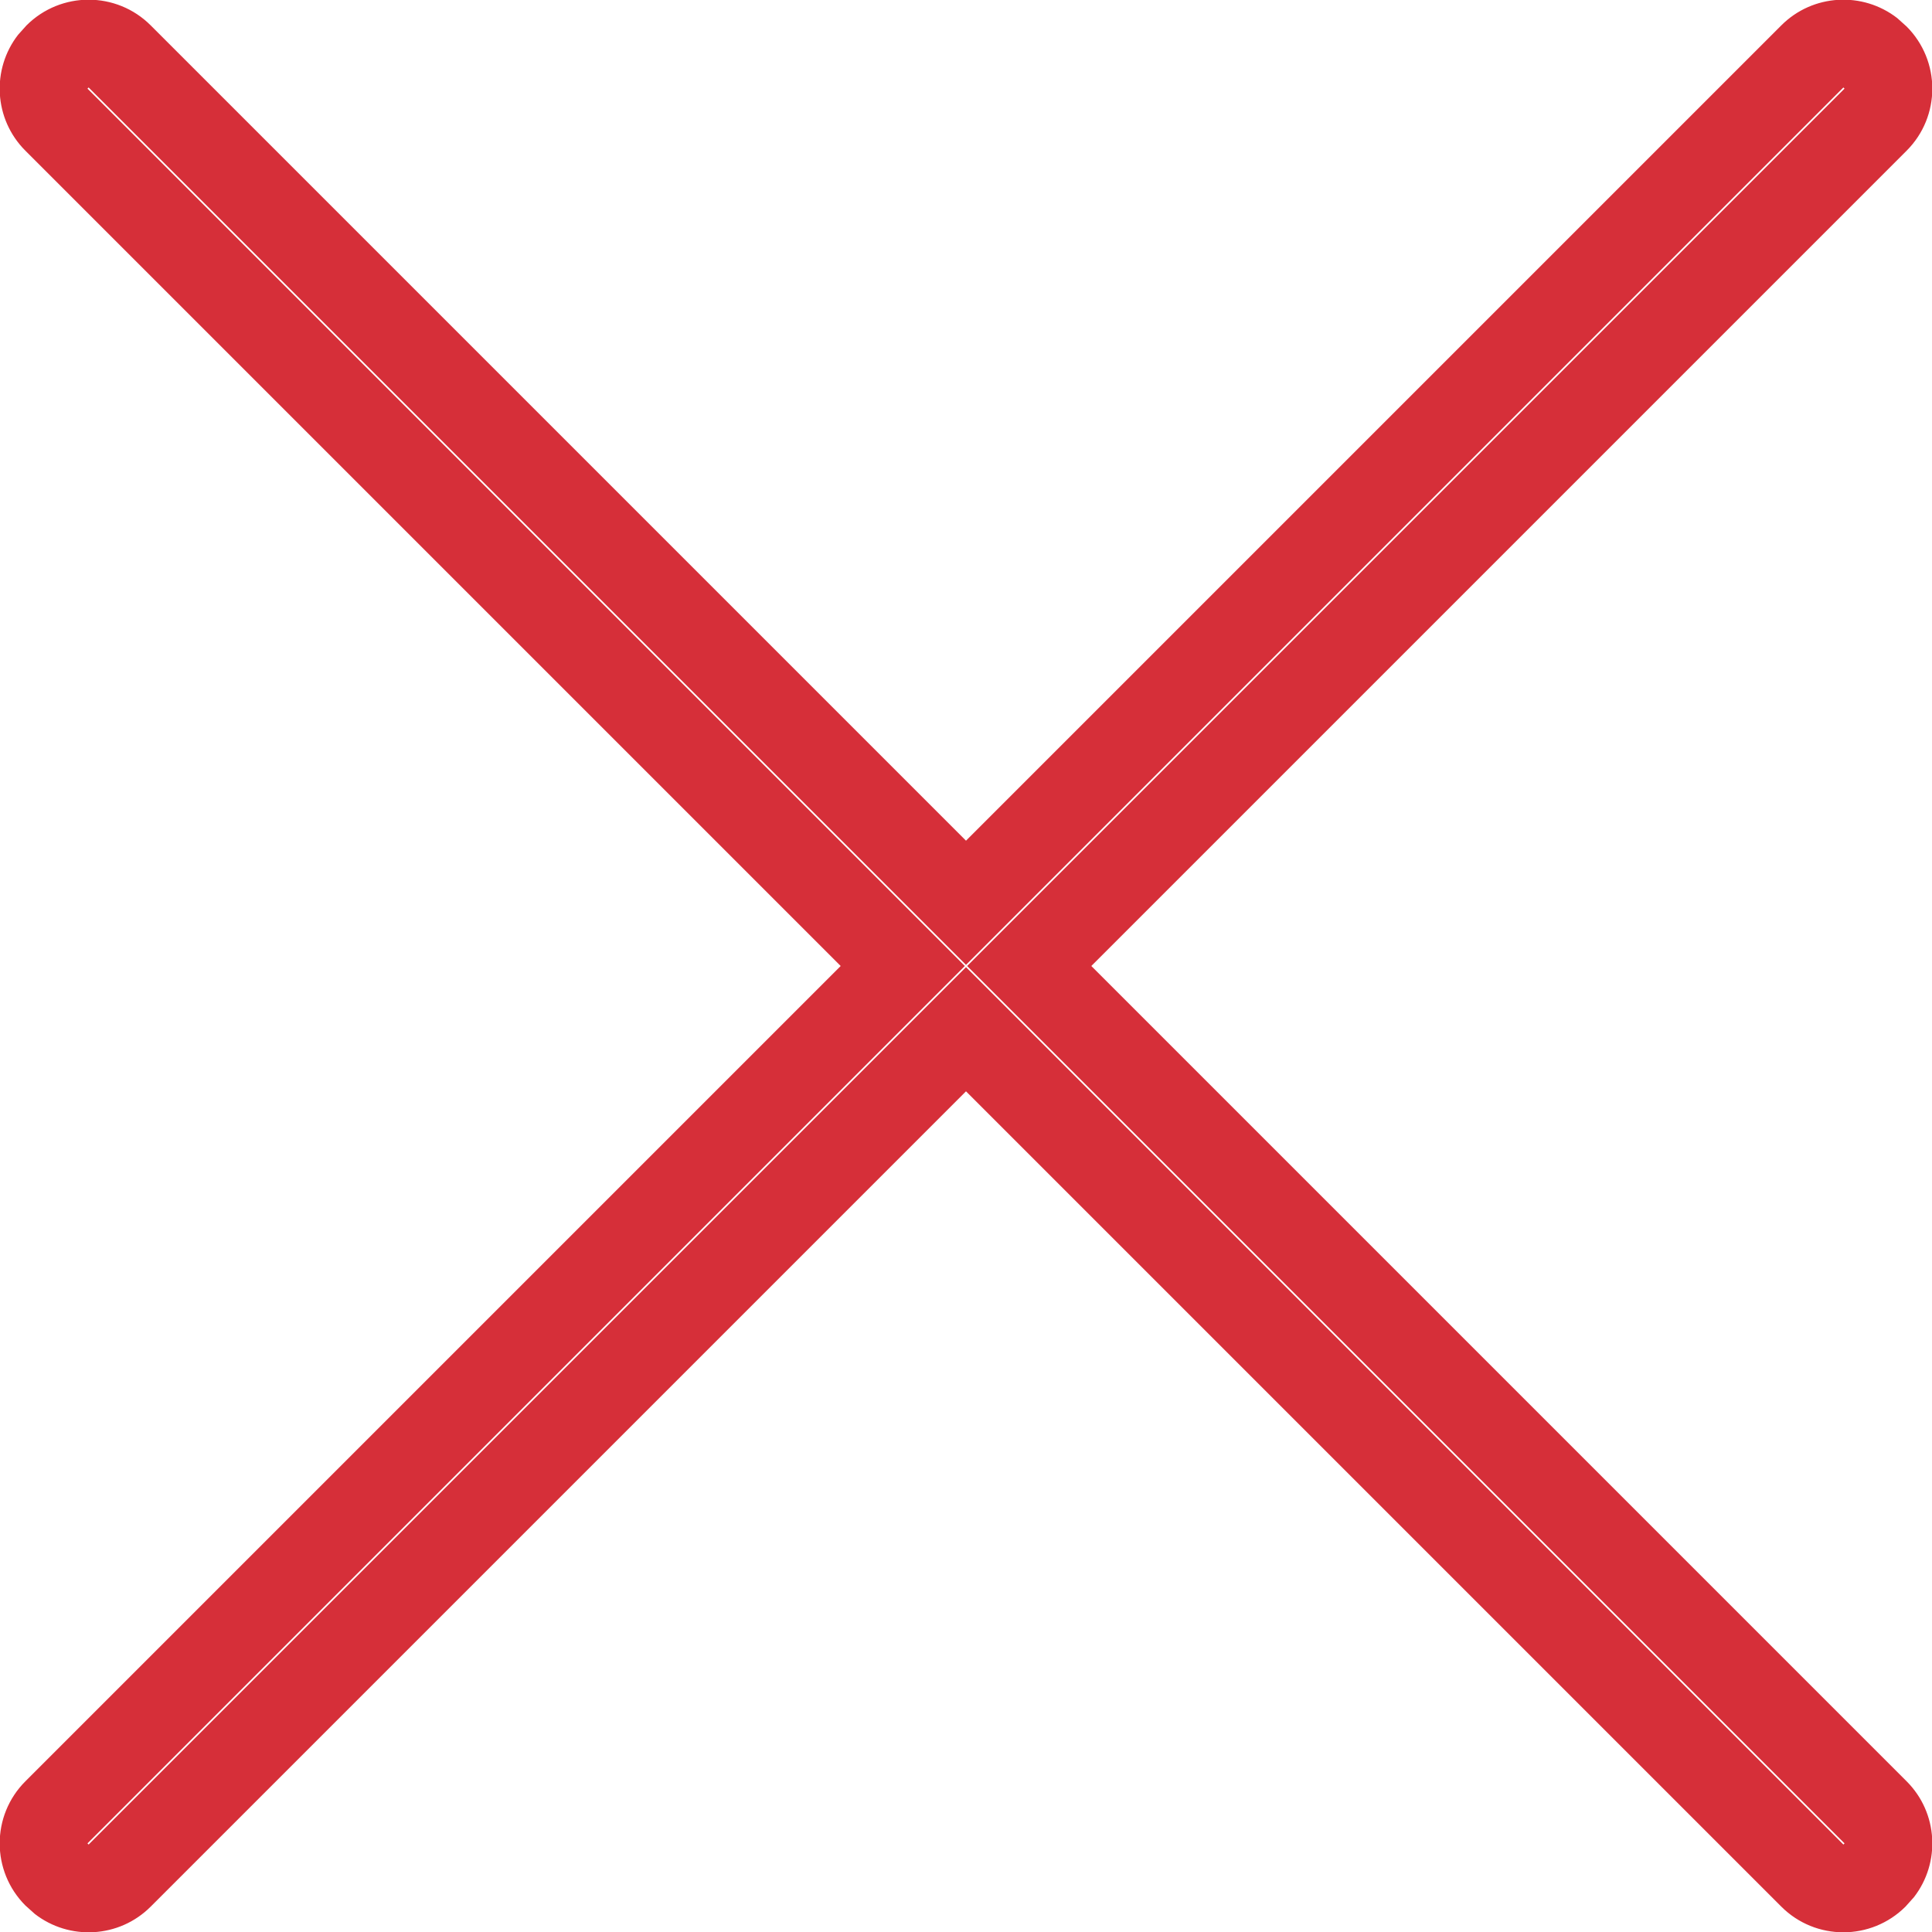
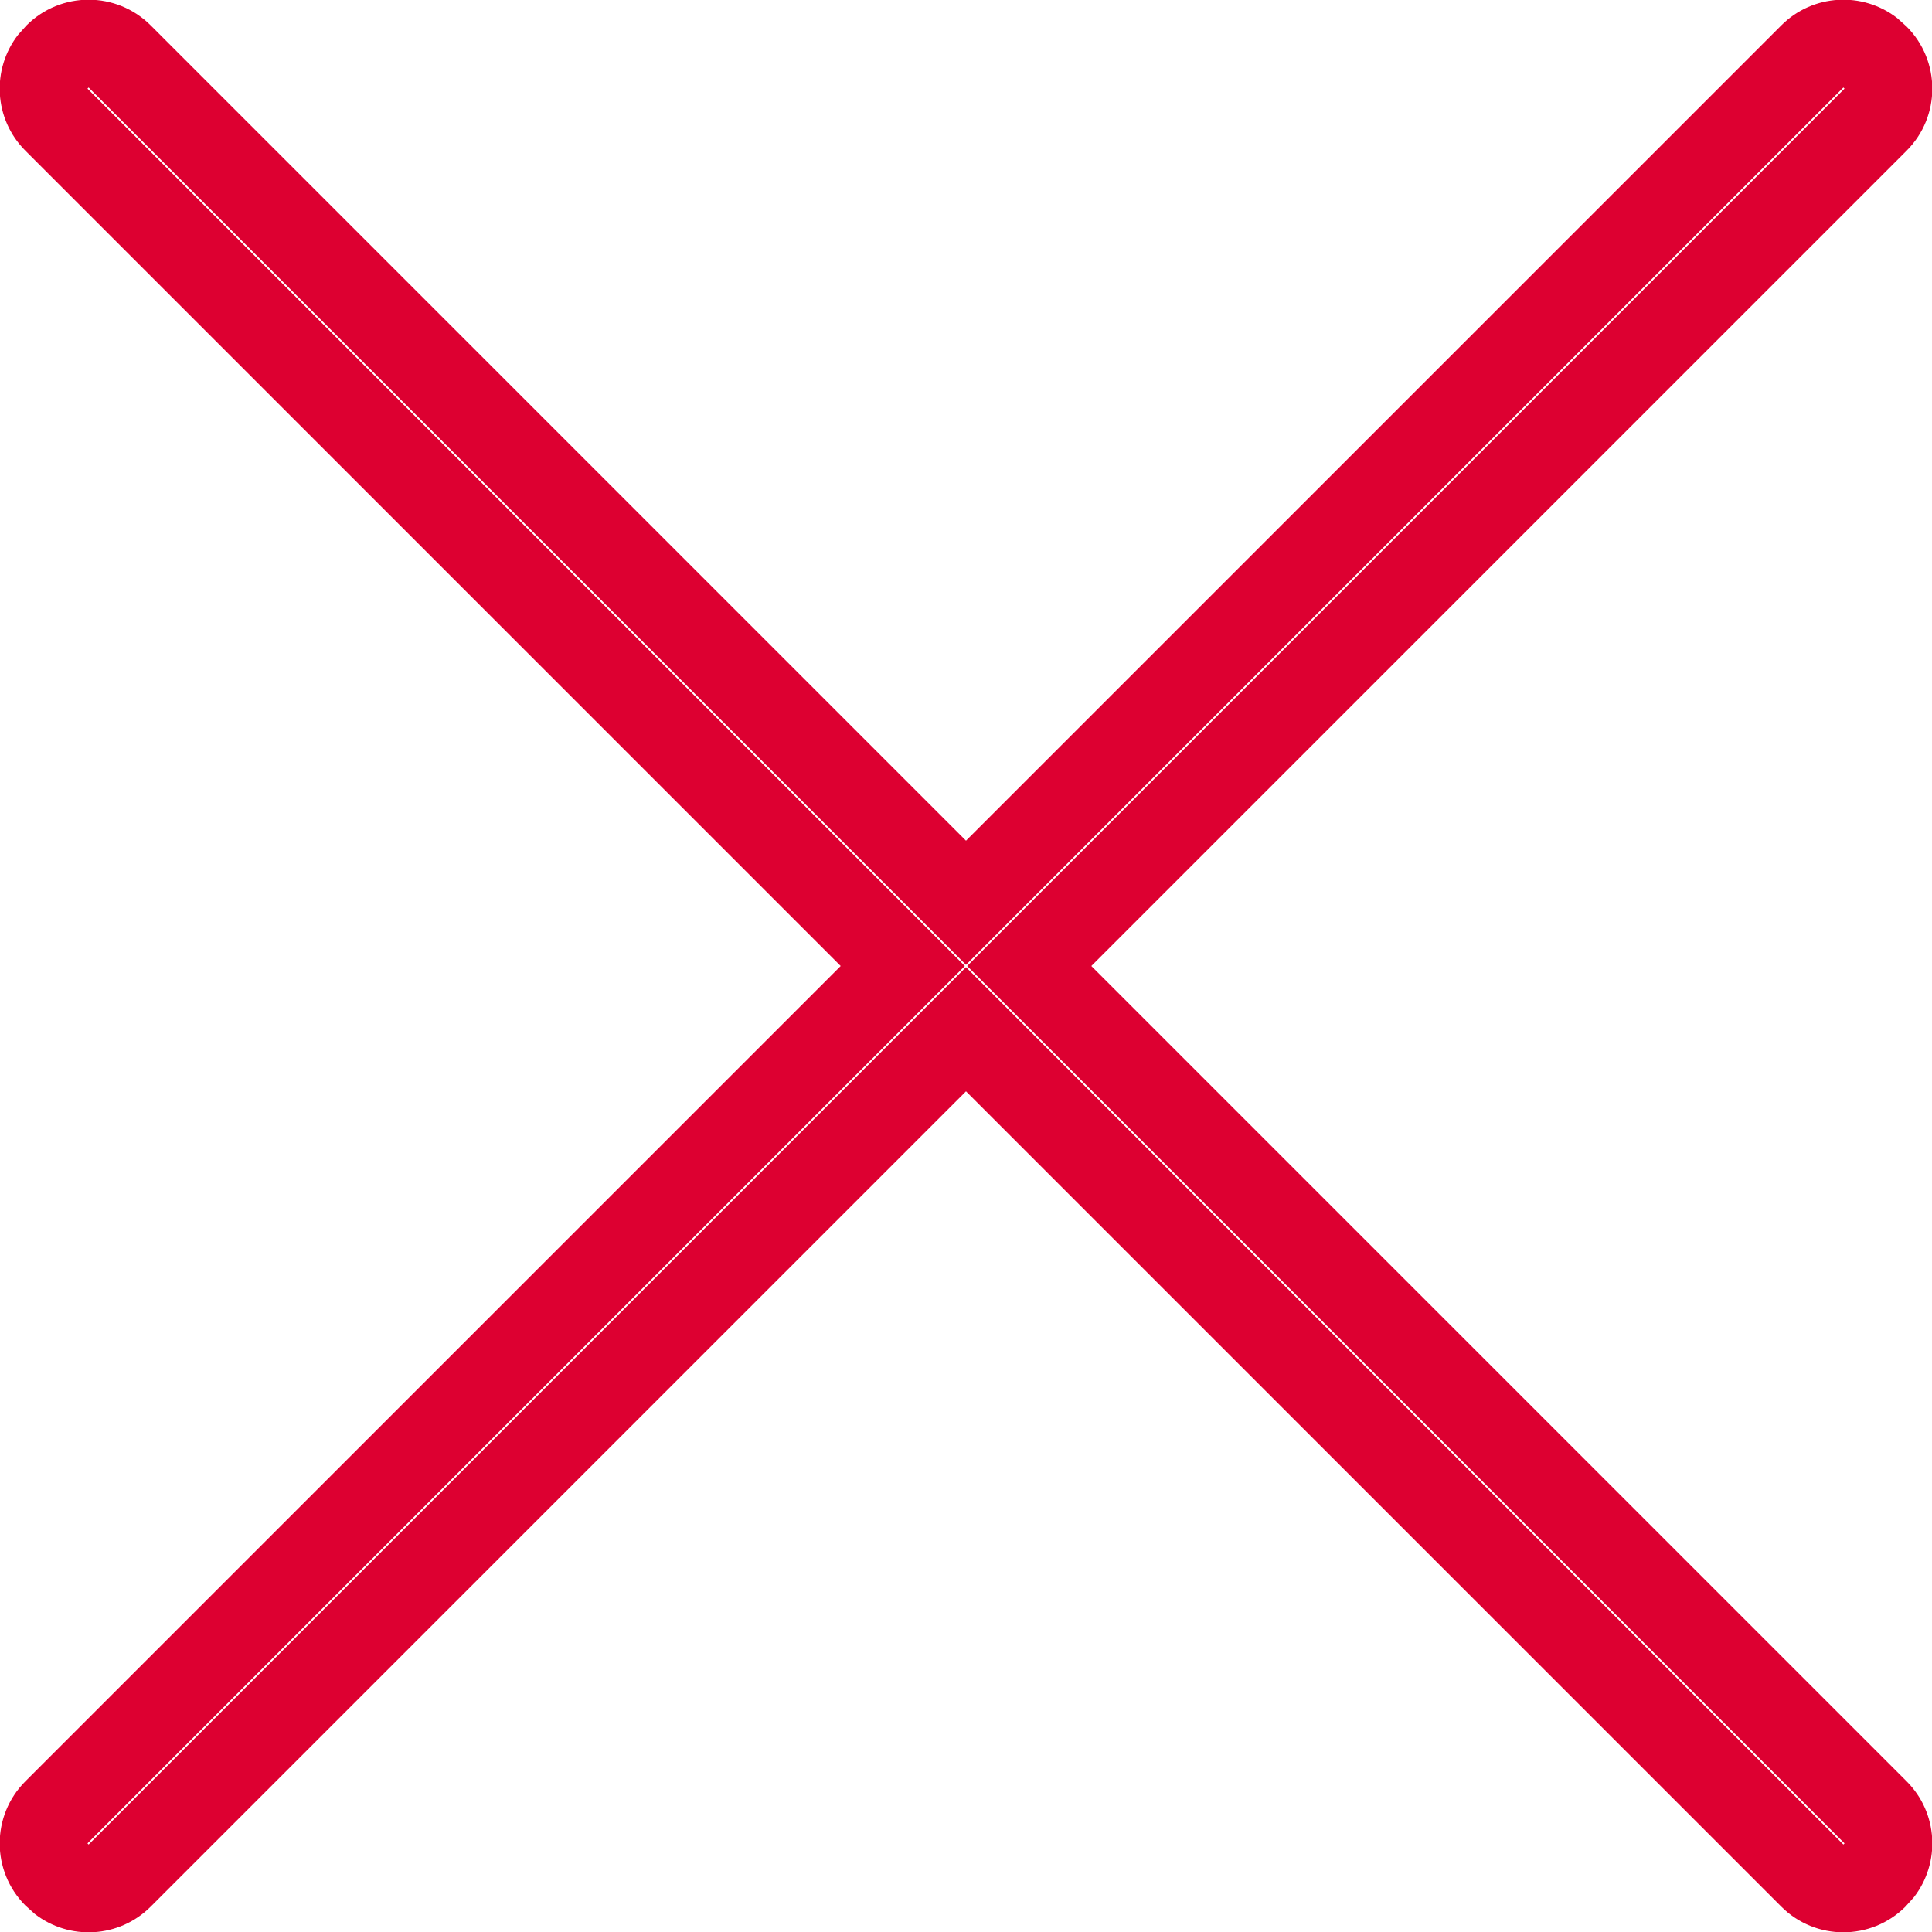
<svg xmlns="http://www.w3.org/2000/svg" width="800px" height="800px" viewBox="0 0 22 22" version="1.1">
  <g id="icons" stroke="none" stroke-width="1" fill="none" fill-rule="evenodd">
-     <g id="ui-gambling-website-lined-icnos-casinoshunter" transform="translate(-869, -159)" fill="#d62f39" fill-rule="nonzero">
+     <g id="ui-gambling-website-lined-icnos-casinoshunter" transform="translate(-869, -159)" fill="#dd0031" fill-rule="nonzero">
      <g id="square-filled" transform="translate(50, 120)">
        <path d="M820.716,39.289 L830,48.573 L839.284,39.289 C839.644,38.929 840.211,38.901 840.604,39.206 L840.711,39.302 C841.101,39.693 841.101,40.326 840.711,40.716 L831.427,50 L840.711,59.284 C841.071,59.644 841.099,60.211 840.794,60.604 L840.698,60.711 C840.307,61.101 839.674,61.101 839.284,60.711 L830,51.427 L820.716,60.711 C820.356,61.071 819.789,61.099 819.396,60.794 L819.289,60.698 C818.899,60.307 818.899,59.674 819.289,59.284 L828.573,50 L819.289,40.716 C818.929,40.356 818.901,39.789 819.206,39.396 L819.302,39.289 C819.693,38.899 820.326,38.899 820.716,39.289 Z M819.996,40.009 L829.987,50 L819.996,59.991 L820.009,60.004 L830,50.013 L839.991,60.004 L840.004,59.991 L830.013,50 L840.004,40.009 L839.991,39.996 L830,49.987 L820.009,39.996 L819.996,40.009 Z" id="cancel">

</path>
      </g>
    </g>
  </g>
</svg>
